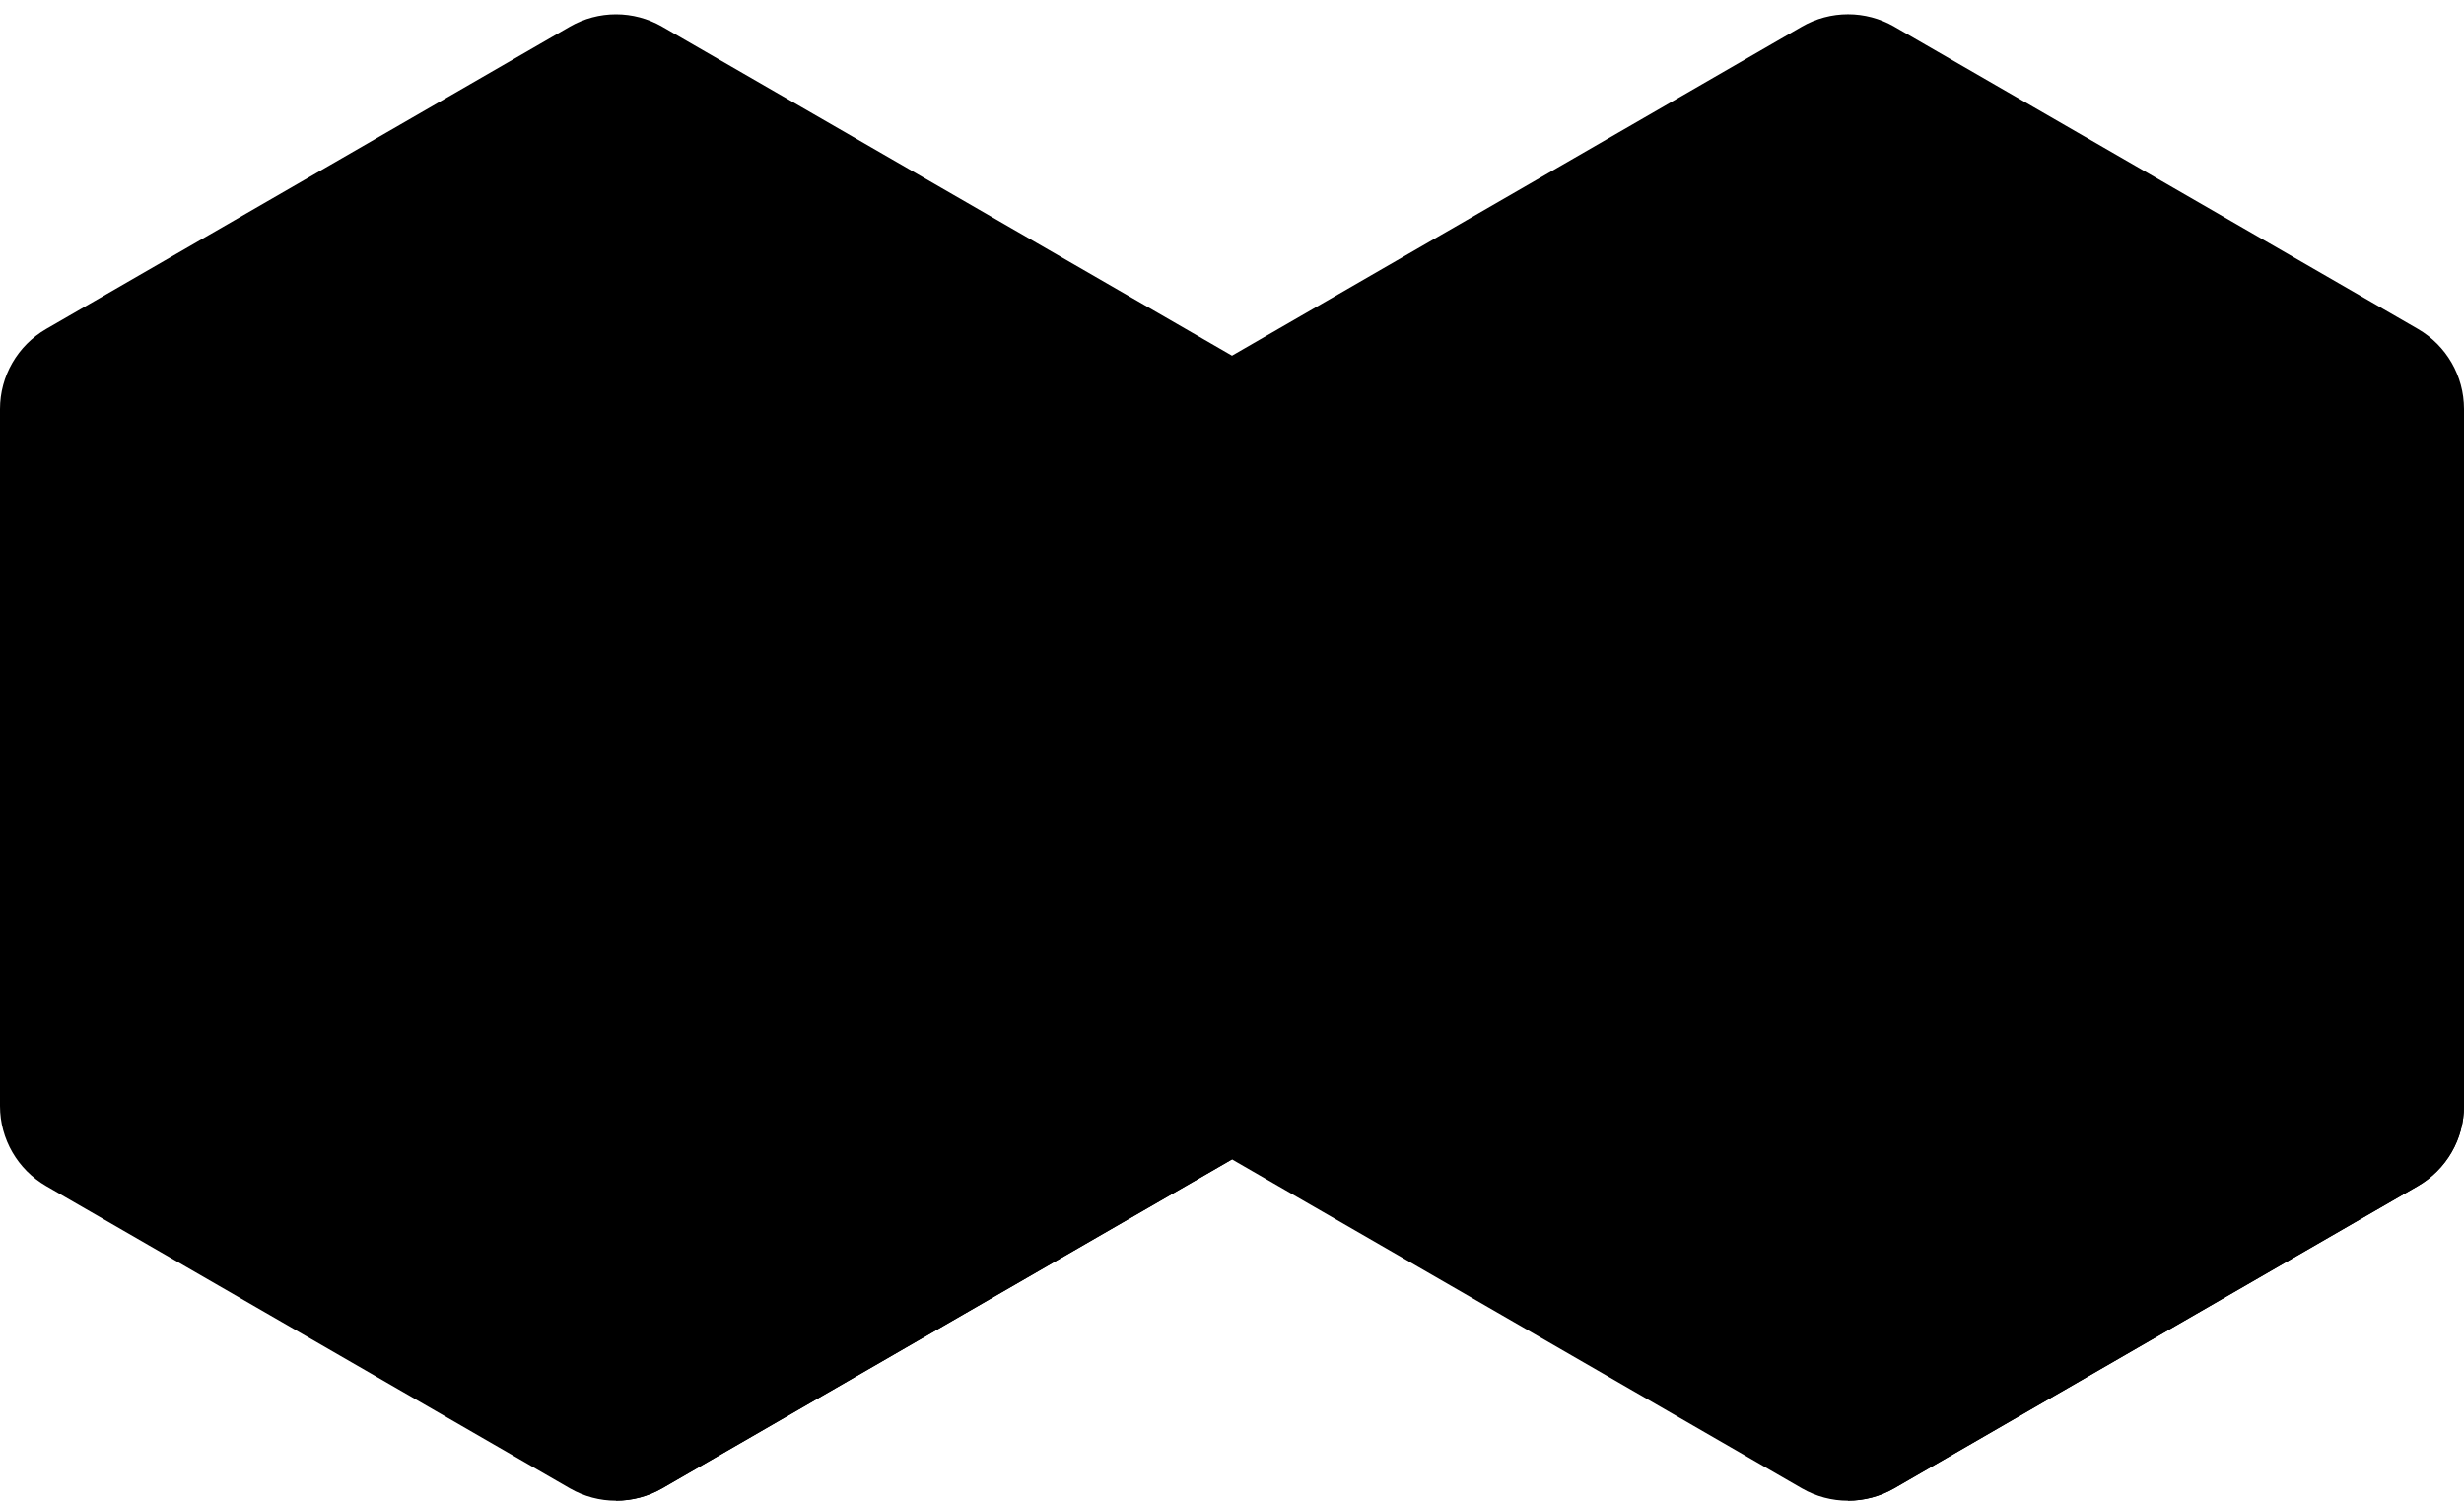
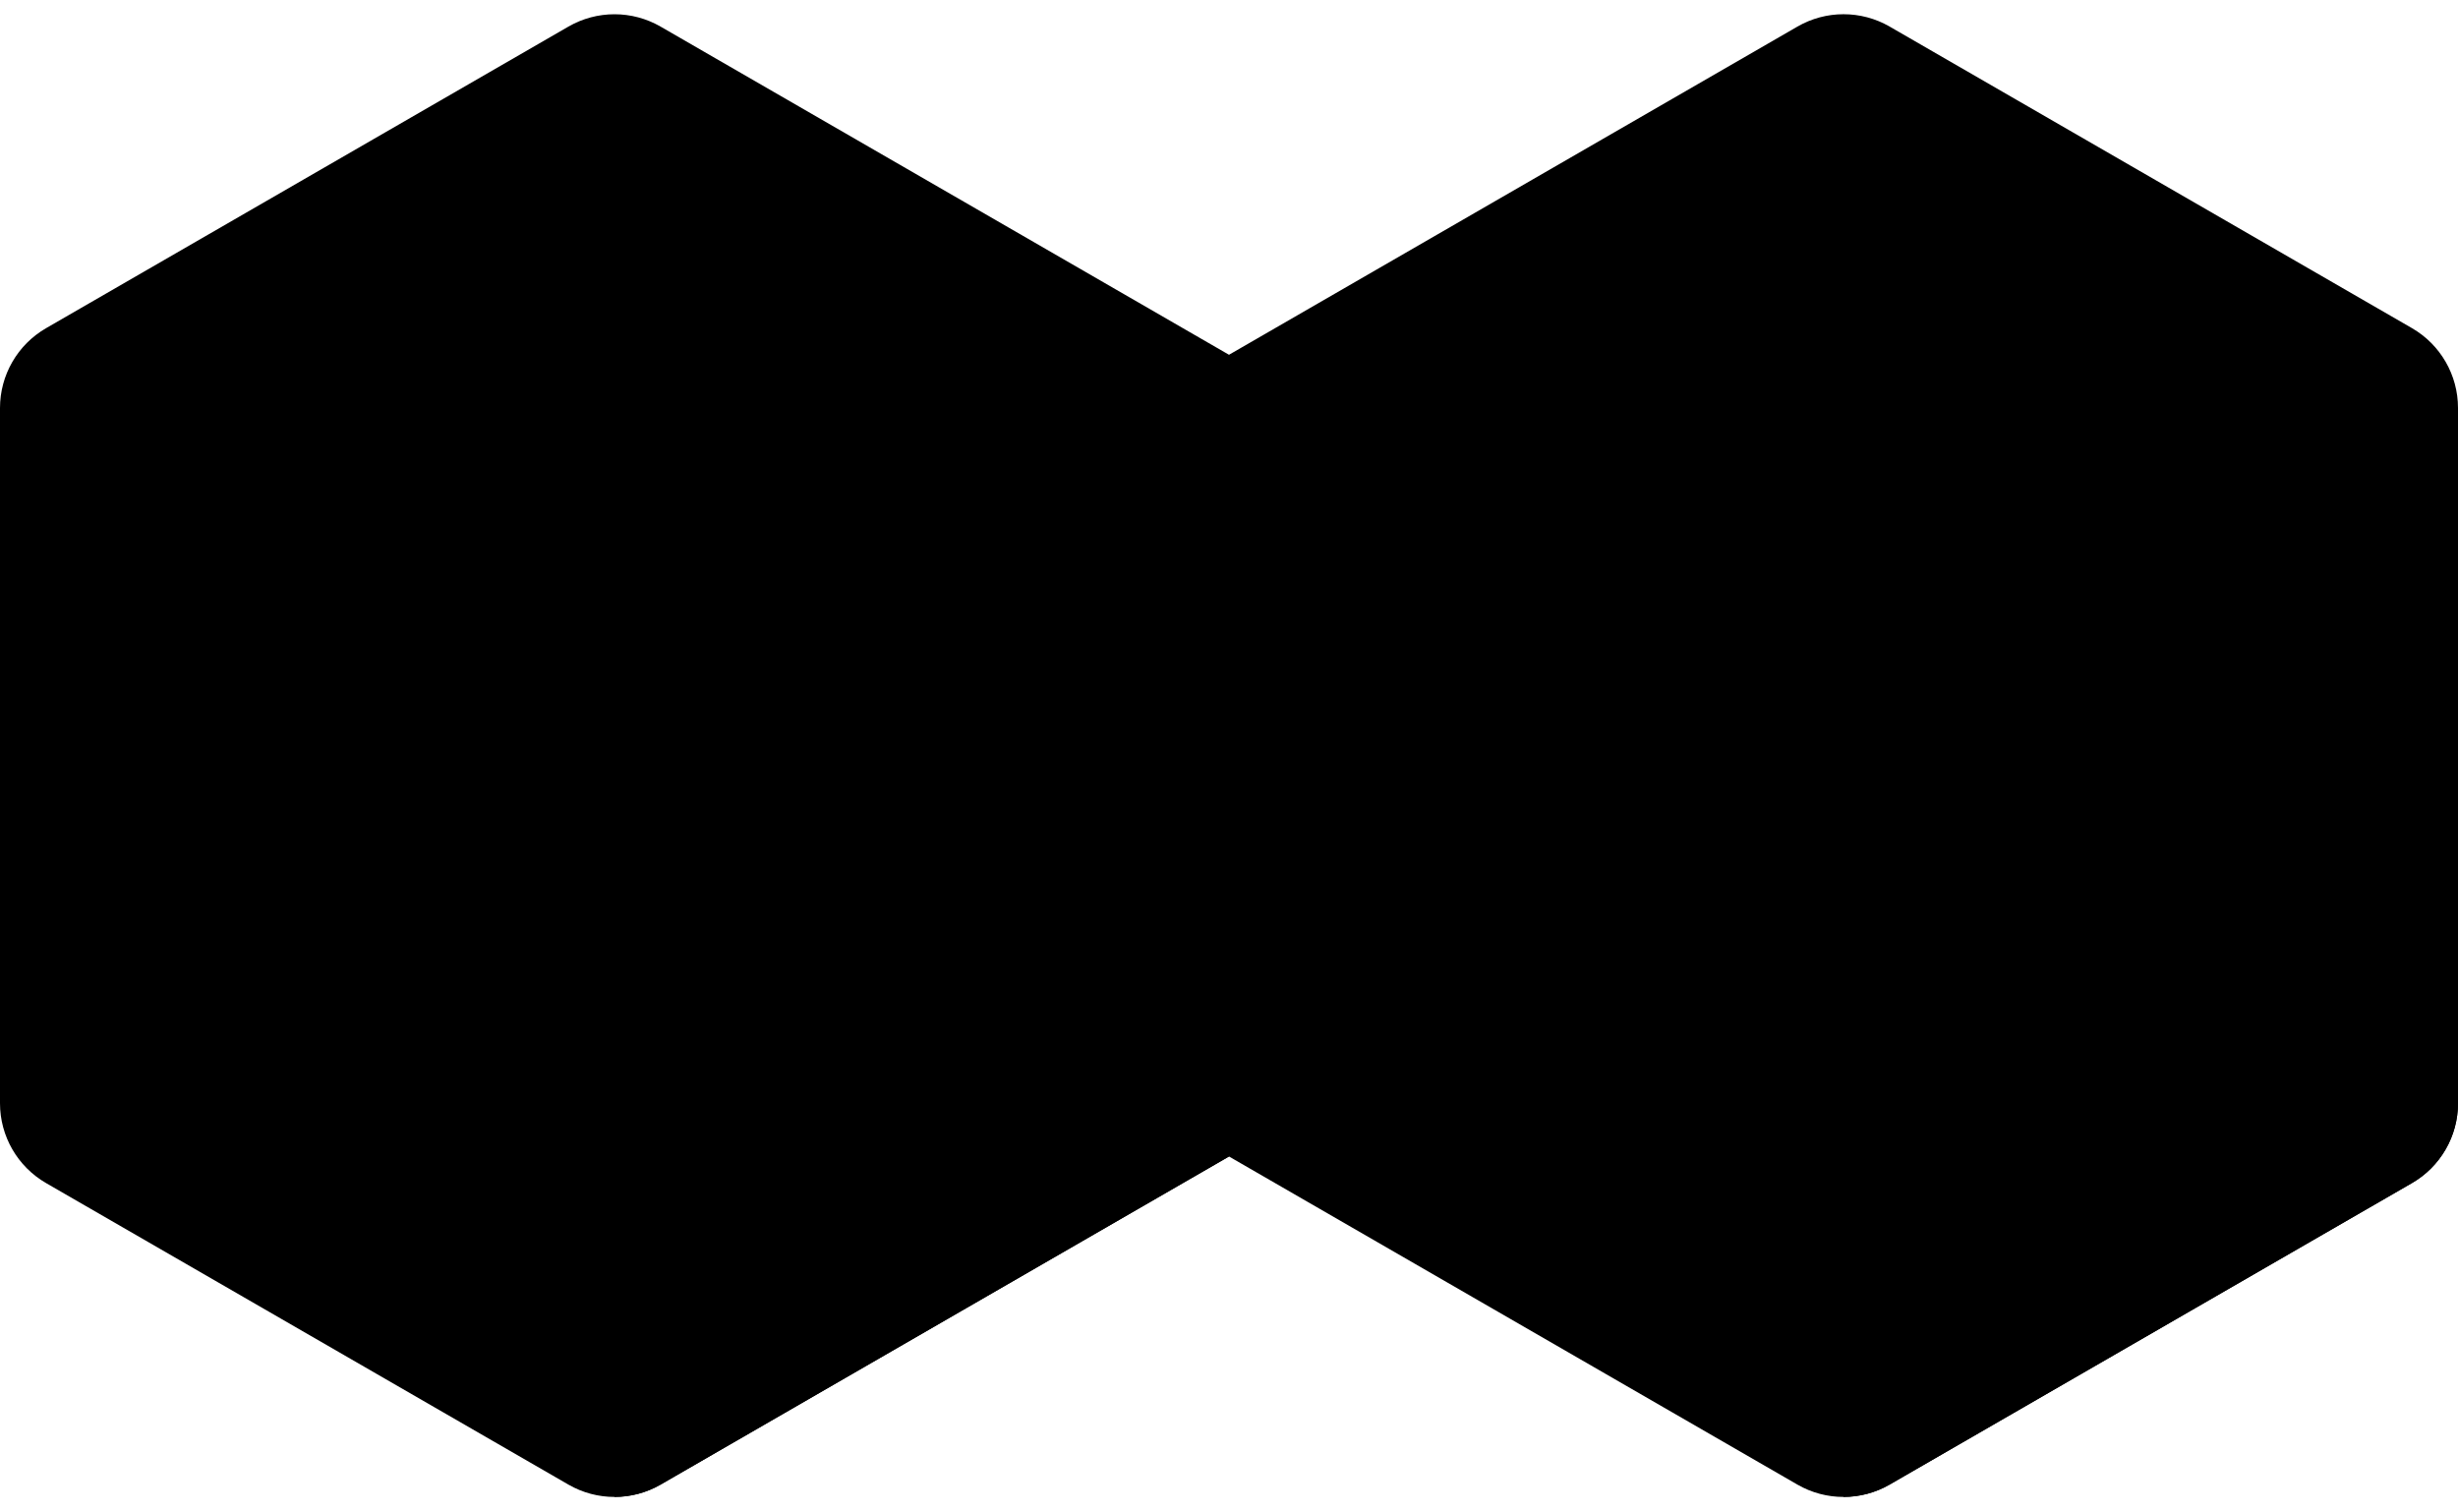
- <svg viewBox="0 0 400 243.62">
-   <g class="bottom">
-     <path class="left" d="M0,164.55v15a15,15,0,0,0,7.5,13l85,49.07a15,15,0,0,0,15,0l92.5-53.4,92.5,53.4a15,15,0,0,0,15,0l85-49.07a15,15,0,0,0,7.5-13v-15Z" />
-     <g class="right">
-       <path d="M200,173.21,100,228.62v15a15,15,0,0,0,7.5-2l92.5-53.4v-15" />
-       <path d="M400,179.55a15,15,0,0,1-7.5,13l-85,49.07a15,15,0,0,1-7.5,2v-15l100-64.07Z" />
-     </g>
+ <svg viewBox="0 0 400 245.94">
+   <path class="left" d="M0,164.55v15a15,15,0,0,0,7.5,13l85,49.07a15,15,0,0,0,15,0l92.5-53.4,92.5,53.4a15,15,0,0,0,15,0l85-49.07a15,15,0,0,0,7.5-13v-15Z" />
+   <g class="right">
+     <path d="M200,173.21,100,228.62v15a15,15,0,0,0,7.5-2l92.5-53.4v-15" />
+     <path d="M400,179.55a15,15,0,0,1-7.5,13l-85,49.07a15,15,0,0,1-7.5,2v-15l100-64.07Z" />
  </g>
  <path class="edge" d="M292.5,4.33,200,57.74,107.5,4.33a15,15,0,0,0-15,0L7.5,53.41a15,15,0,0,0-7.5,13v98.16a15,15,0,0,0,7.5,13l85,49.08a15,15,0,0,0,15,0l92.5-53.4,92.5,53.4a15,15,0,0,0,15,0l85-49.07a15,15,0,0,0,7.5-13V66.4a15,15,0,0,0-7.5-13l-85-49.08A15,15,0,0,0,292.5,4.33Z" />
  <path class="face" d="M292.5,9,200,62.35,107.5,9a15,15,0,0,0-15,0l-81,46.76a15,15,0,0,0-7.5,13v93.52a15,15,0,0,0,7.5,13L92.5,222a15,15,0,0,0,15,0l92.5-53.4L292.5,222a15,15,0,0,0,15,0l81-46.76a15,15,0,0,0,7.5-13V68.71a15,15,0,0,0-7.5-13L307.5,9A15,15,0,0,0,292.5,9Z" />
</svg>
